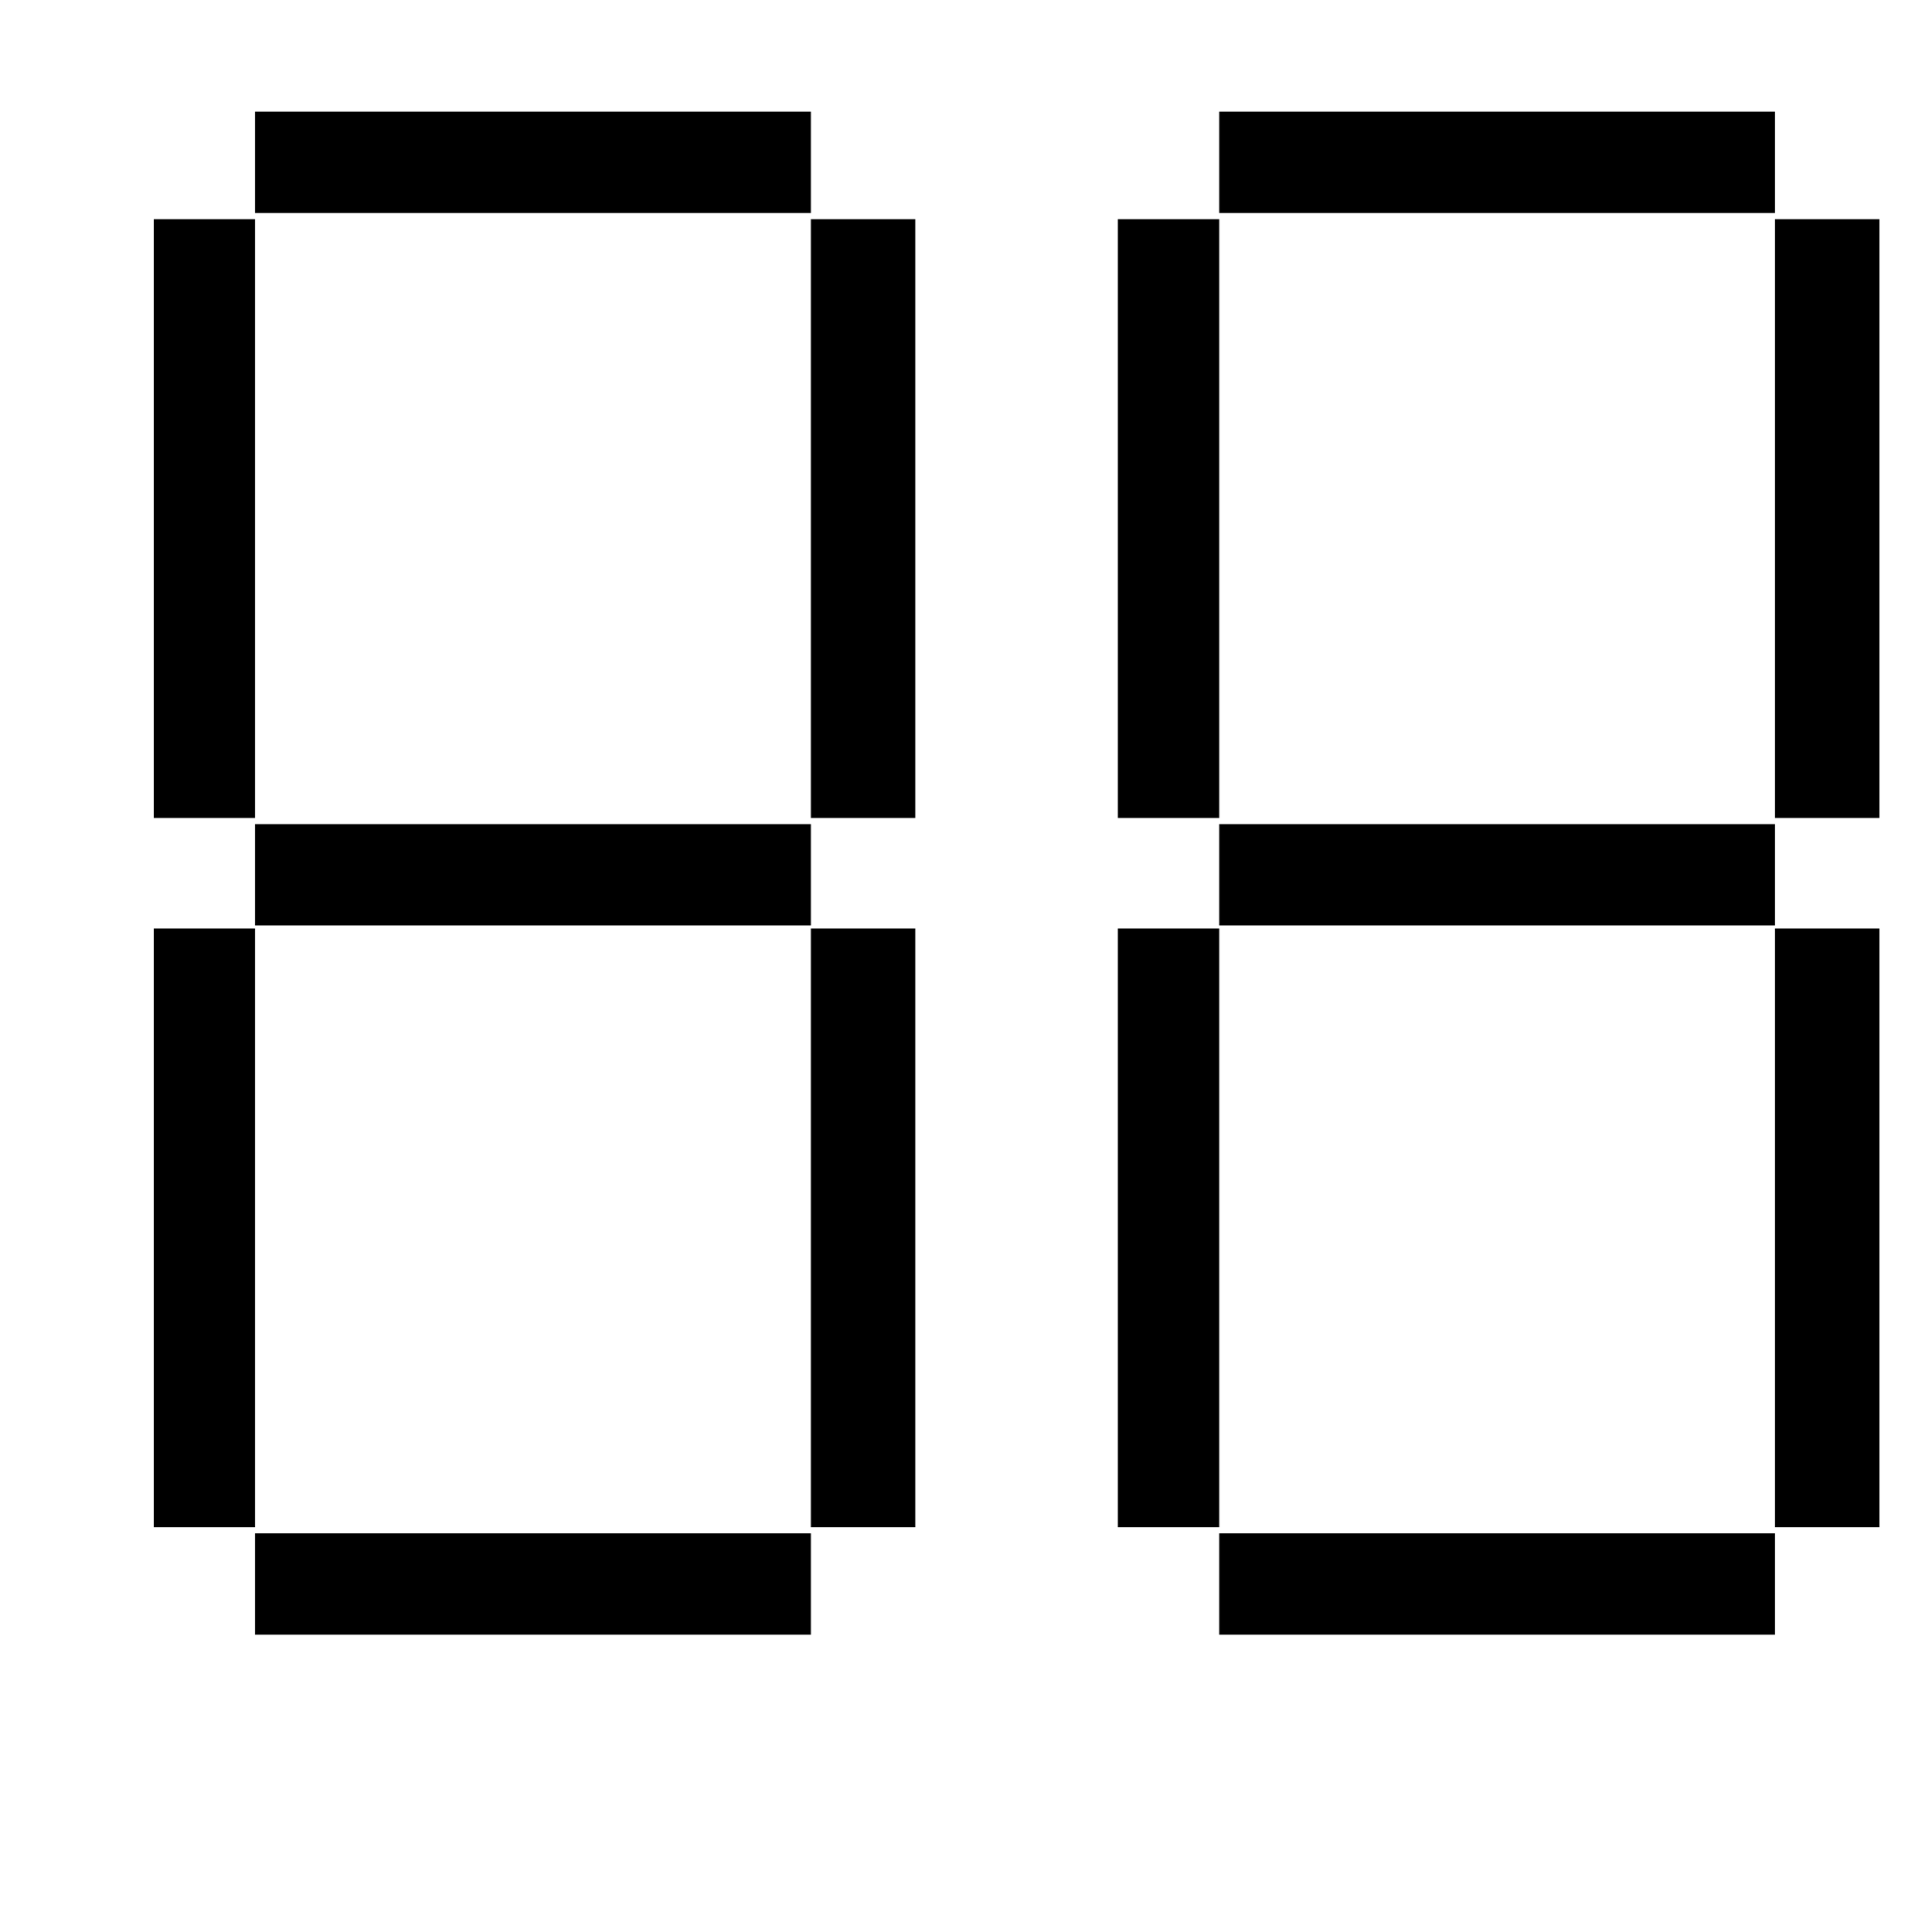
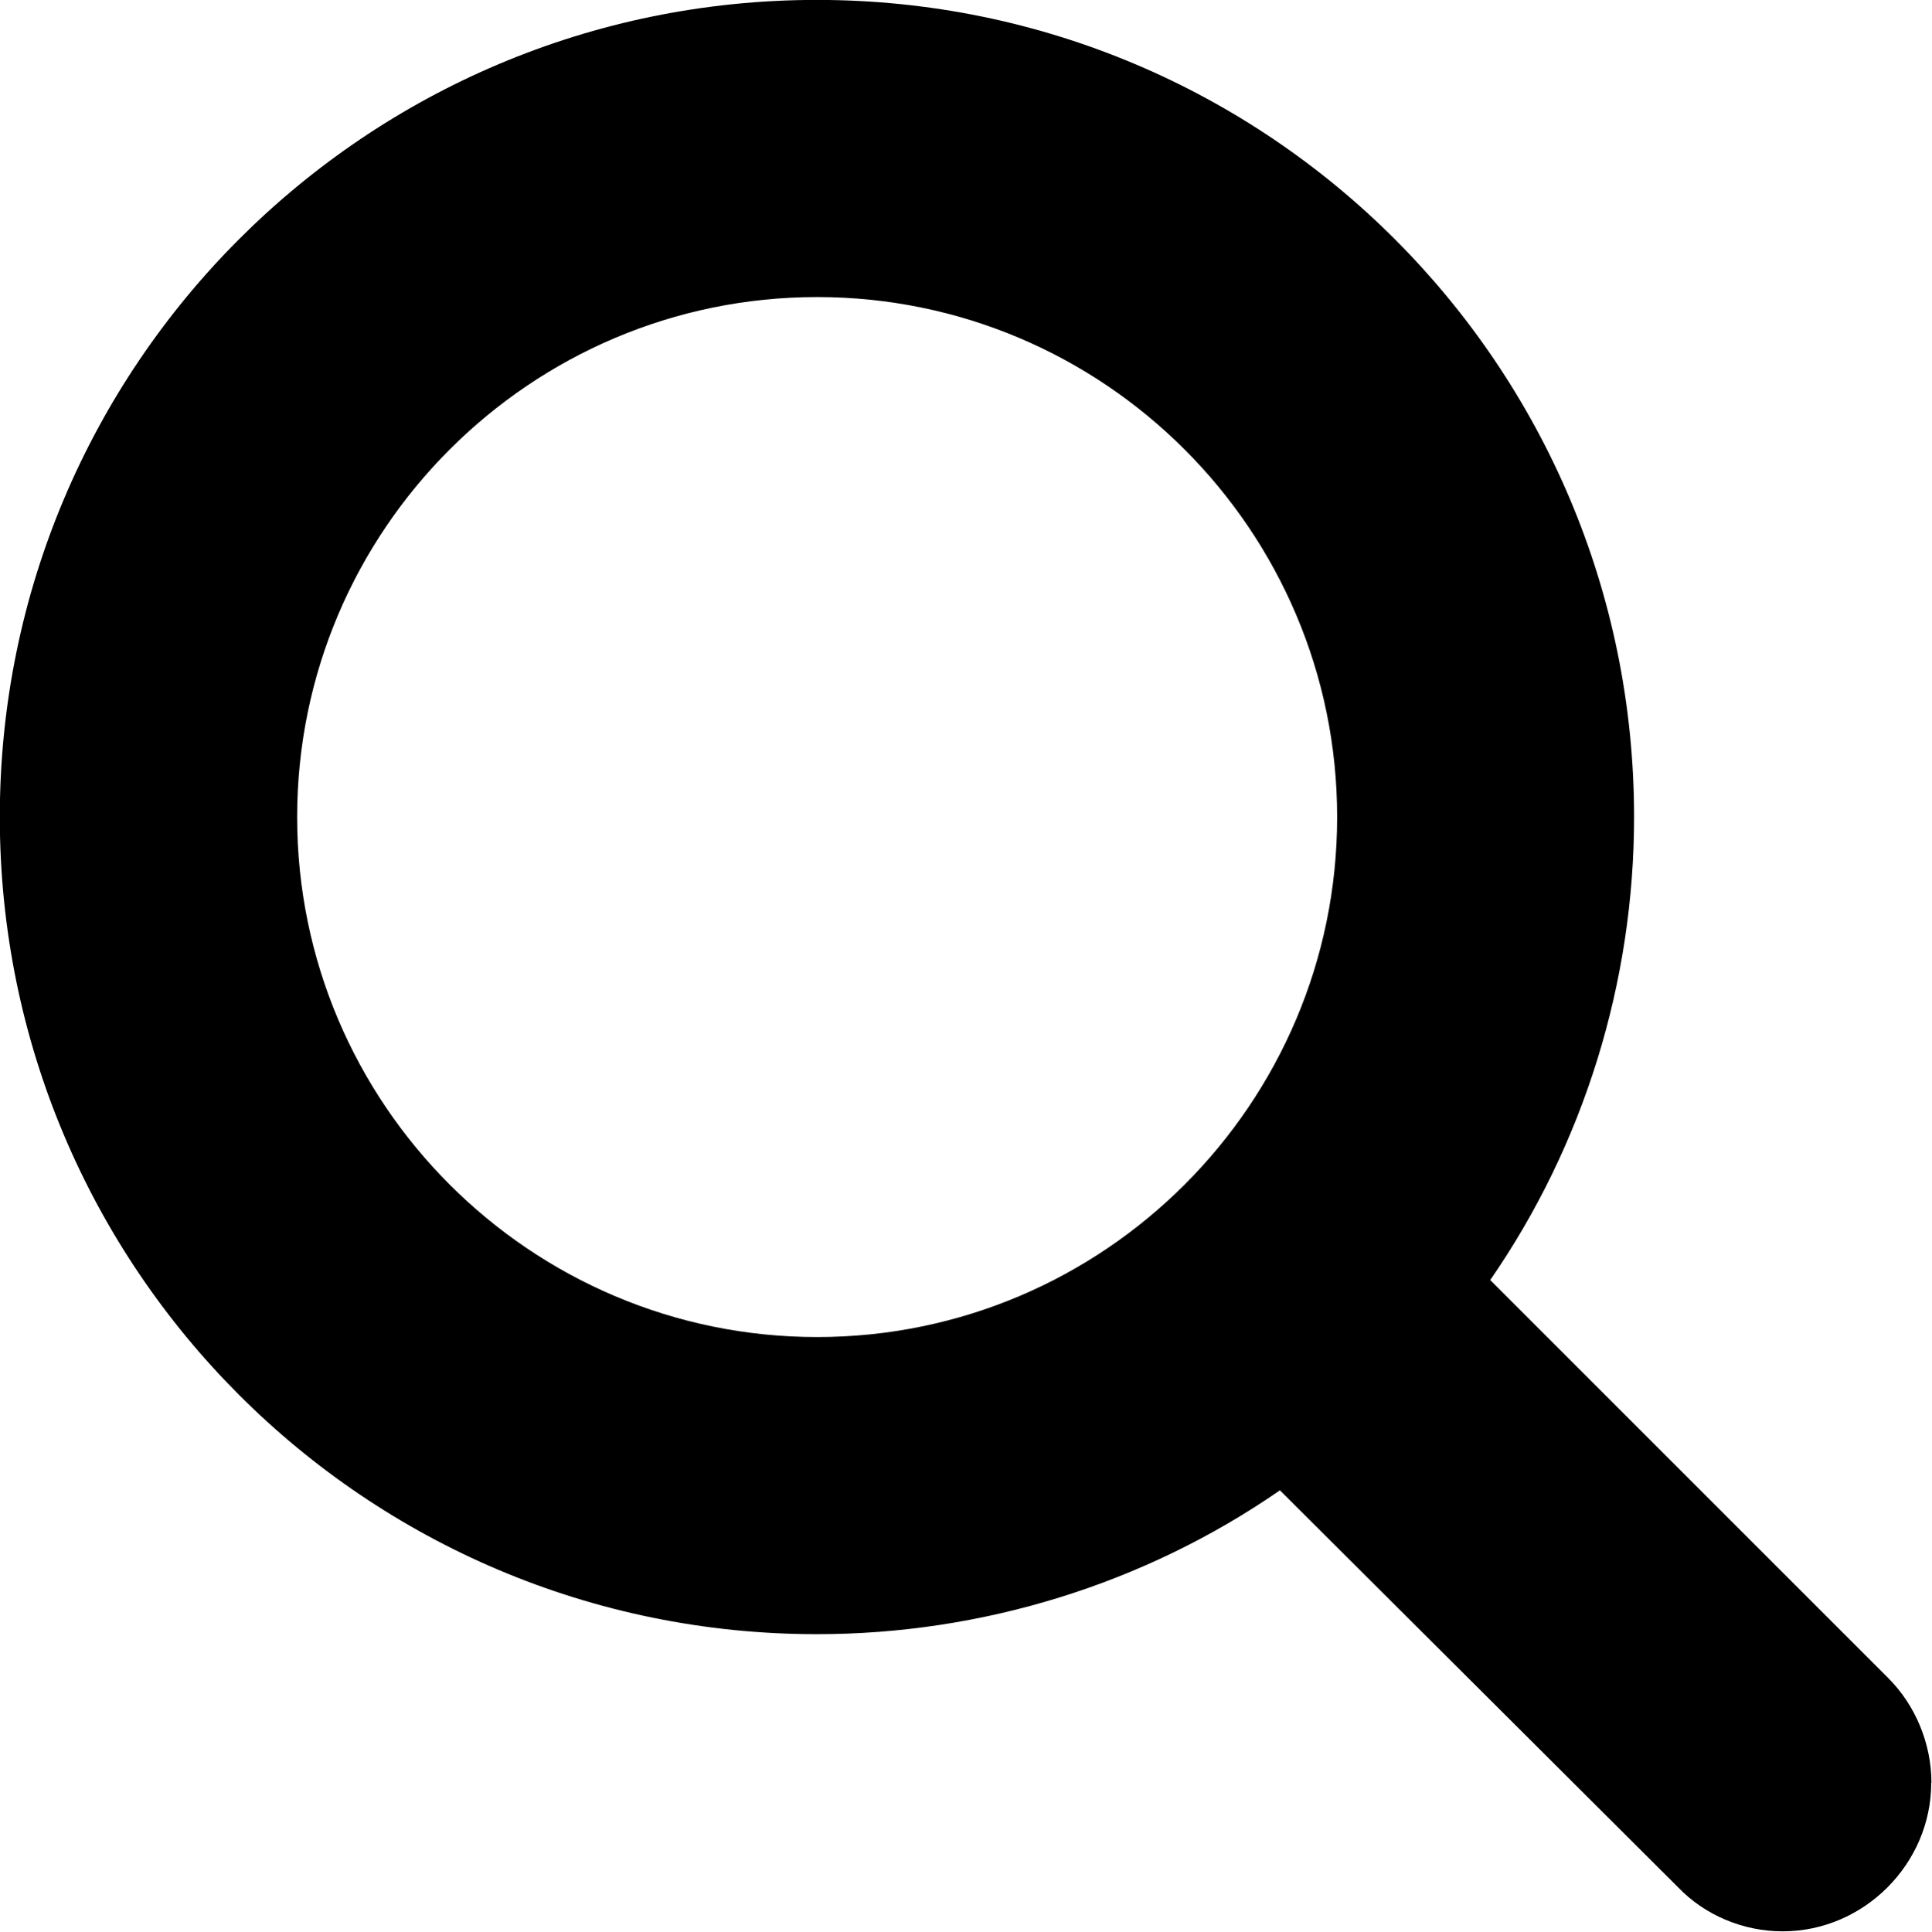
- <svg xmlns="http://www.w3.org/2000/svg" id="svg4525" version="1.1" viewBox="0 0 9.827 9.827" height="9.827mm" width="9.827mm">
+ <svg xmlns="http://www.w3.org/2000/svg" width="9.827mm" height="9.827mm" viewBox="0 0 9.827 9.827" version="1.1" id="svg4525">
  <defs id="defs4519" />
-   <g transform="translate(63.12203,-35.81845)" id="layer1">
-     <text id="text4487" y="44.134" x="-63.122" style="font-style:normal;font-variant:normal;font-weight:normal;font-stretch:normal;font-size:10.583px;line-height:6.615px;font-family:FontAwesome;-inkscape-font-specification:FontAwesome;letter-spacing:0px;word-spacing:0px;fill:#000000;fill-opacity:1;stroke:none;stroke-width:0.265px;stroke-linecap:butt;stroke-linejoin:miter;stroke-opacity:1" xml:space="preserve">
-       <tspan style="line-height:6.615px;stroke-width:0.265px" y="44.134" x="-63.122" id="tspan4485"></tspan>
-     </text>
+   <g id="layer1" transform="translate(63.12203,-35.81845)">
+     <path id="path3747" style="line-height:6.615px;stroke-width:0.265px" d="m -56.318,39.976 c 0,1.459 -1.187,2.646 -2.646,2.646 -1.459,0 -2.646,-1.187 -2.646,-2.646 0,-1.459 1.187,-2.646 2.646,-2.646 1.459,0 2.646,1.187 2.646,2.646 z m 3.024,4.914 c 0,-0.201 -0.083,-0.396 -0.219,-0.532 l -2.026,-2.026 c 0.478,-0.691 0.732,-1.518 0.732,-2.356 0,-2.297 -1.86,-4.158 -4.158,-4.158 -2.297,0 -4.158,1.86 -4.158,4.158 0,2.297 1.86,4.158 4.158,4.158 0.839,0 1.665,-0.254 2.356,-0.732 l 2.026,2.02 c 0.136,0.142 0.331,0.224 0.532,0.224 0.413,0 0.756,-0.343 0.756,-0.756 z" />
  </g>
</svg>
